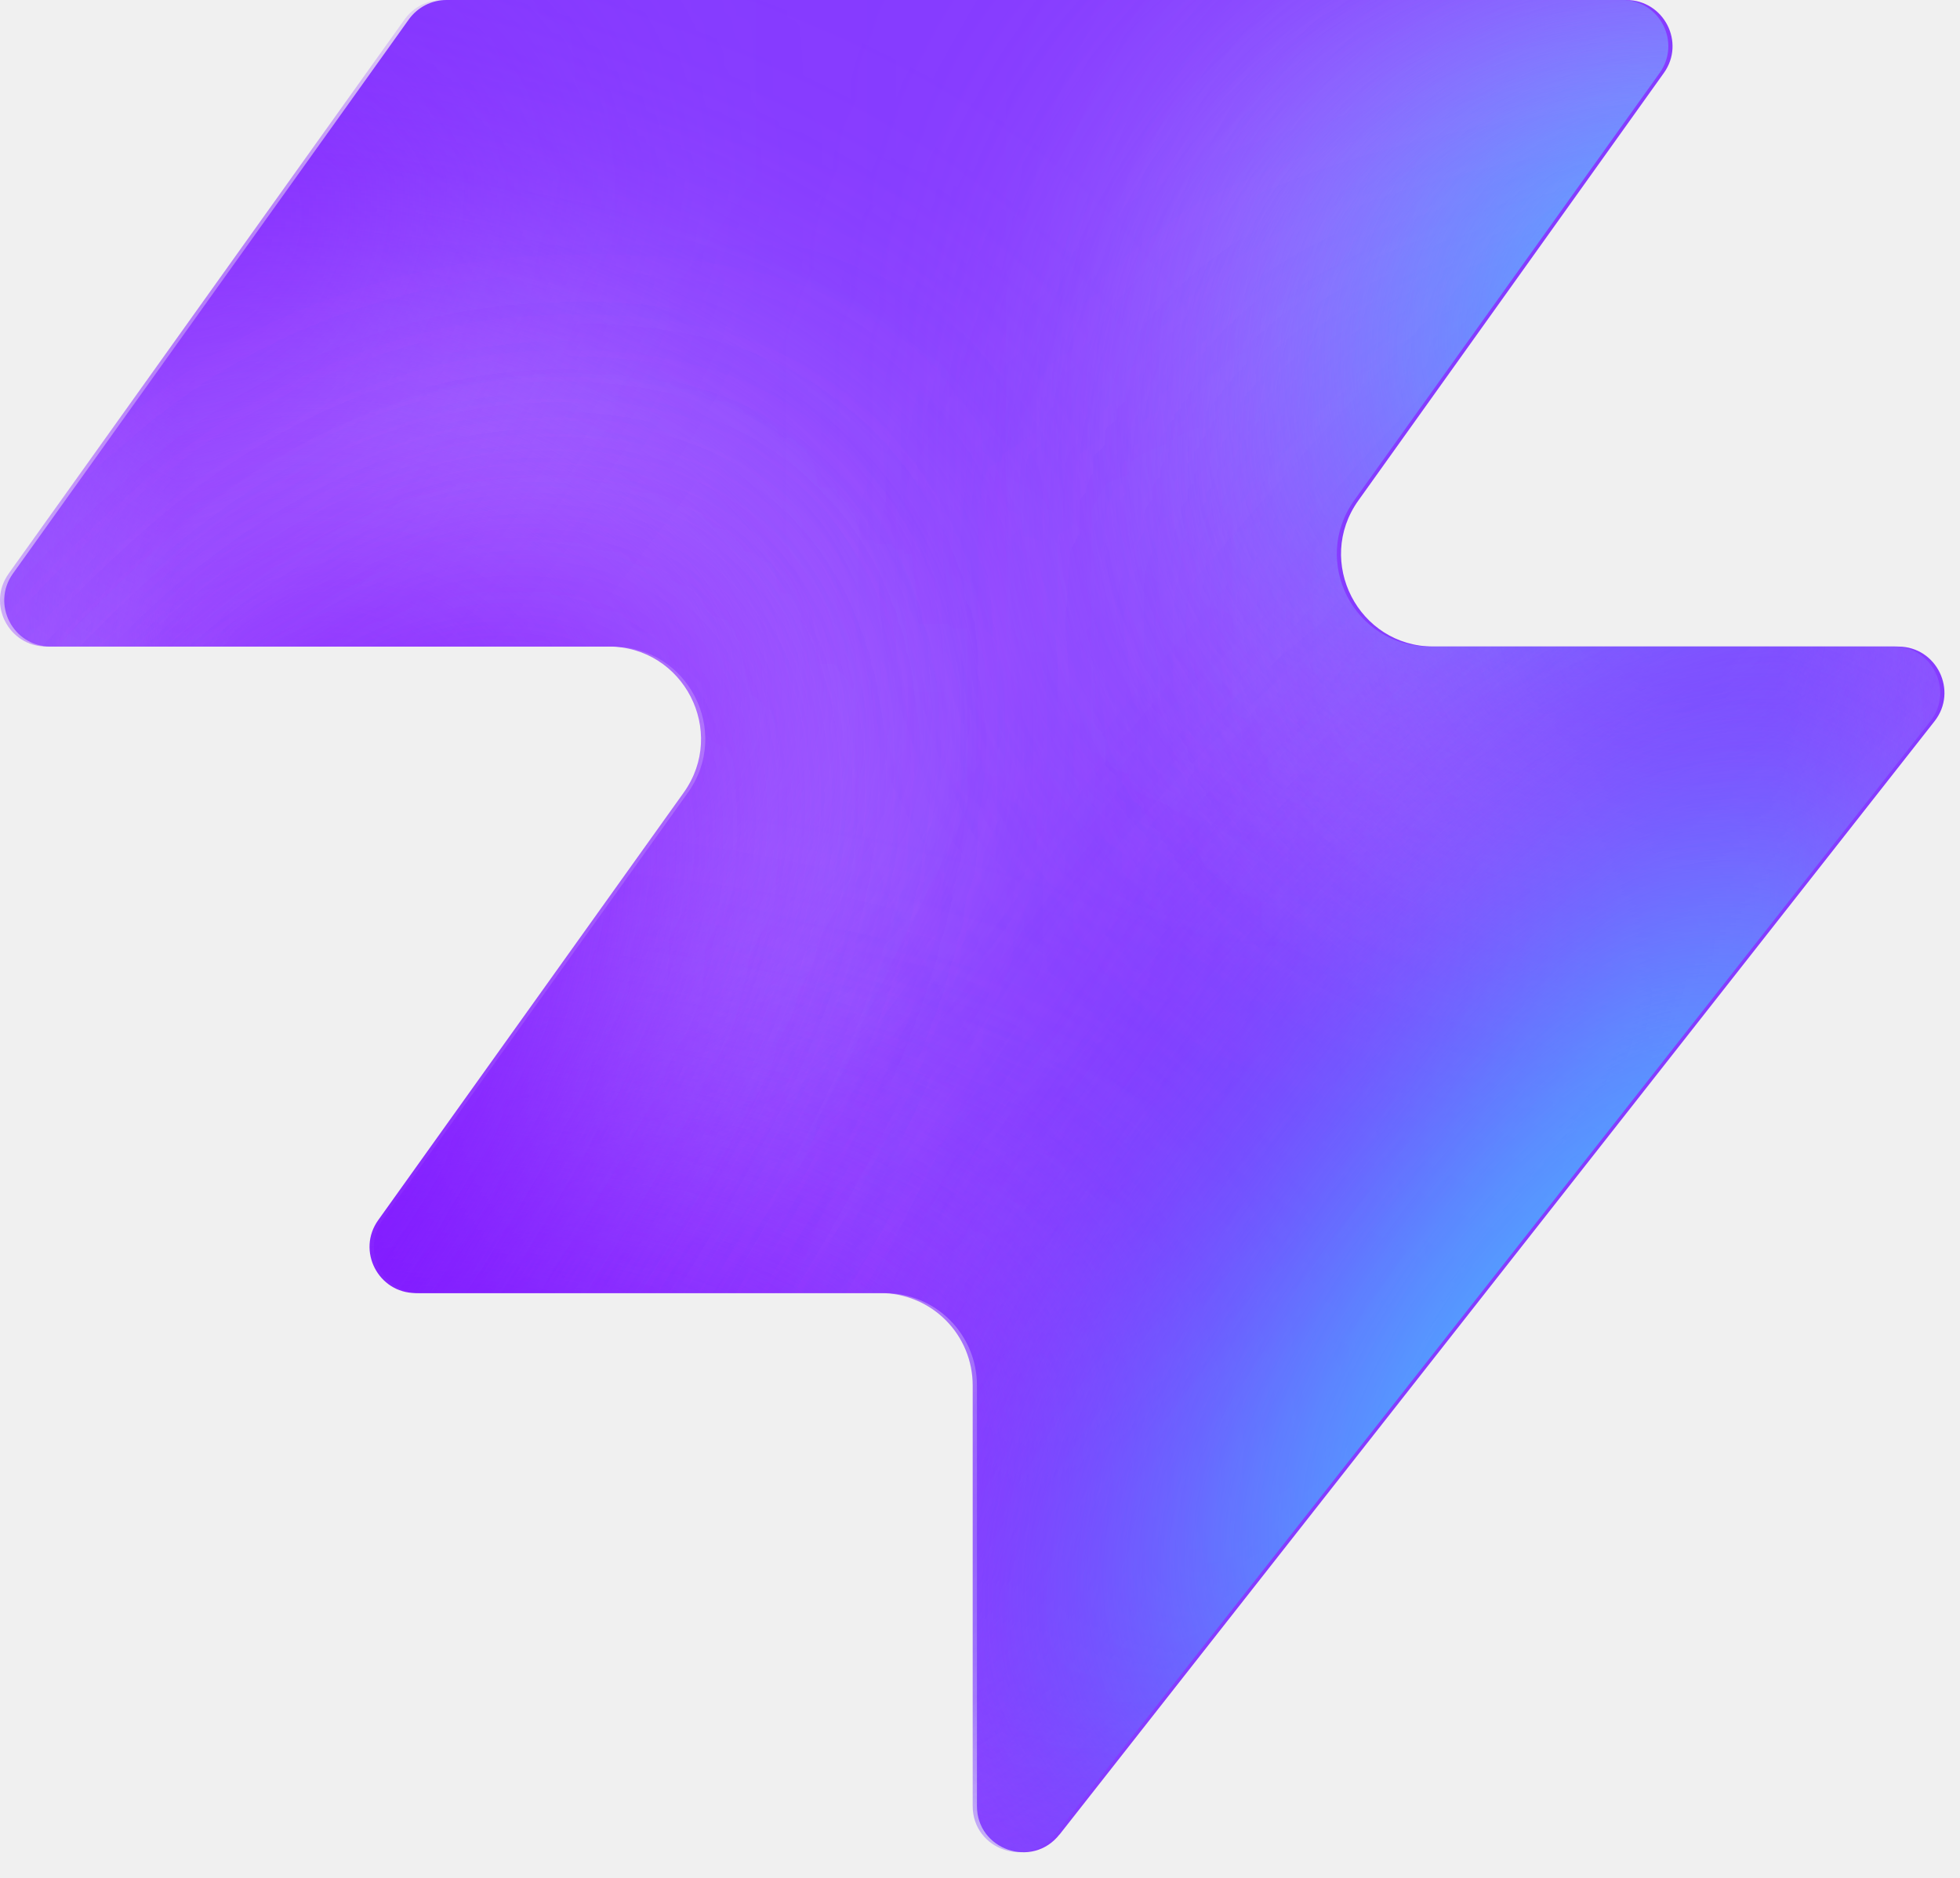
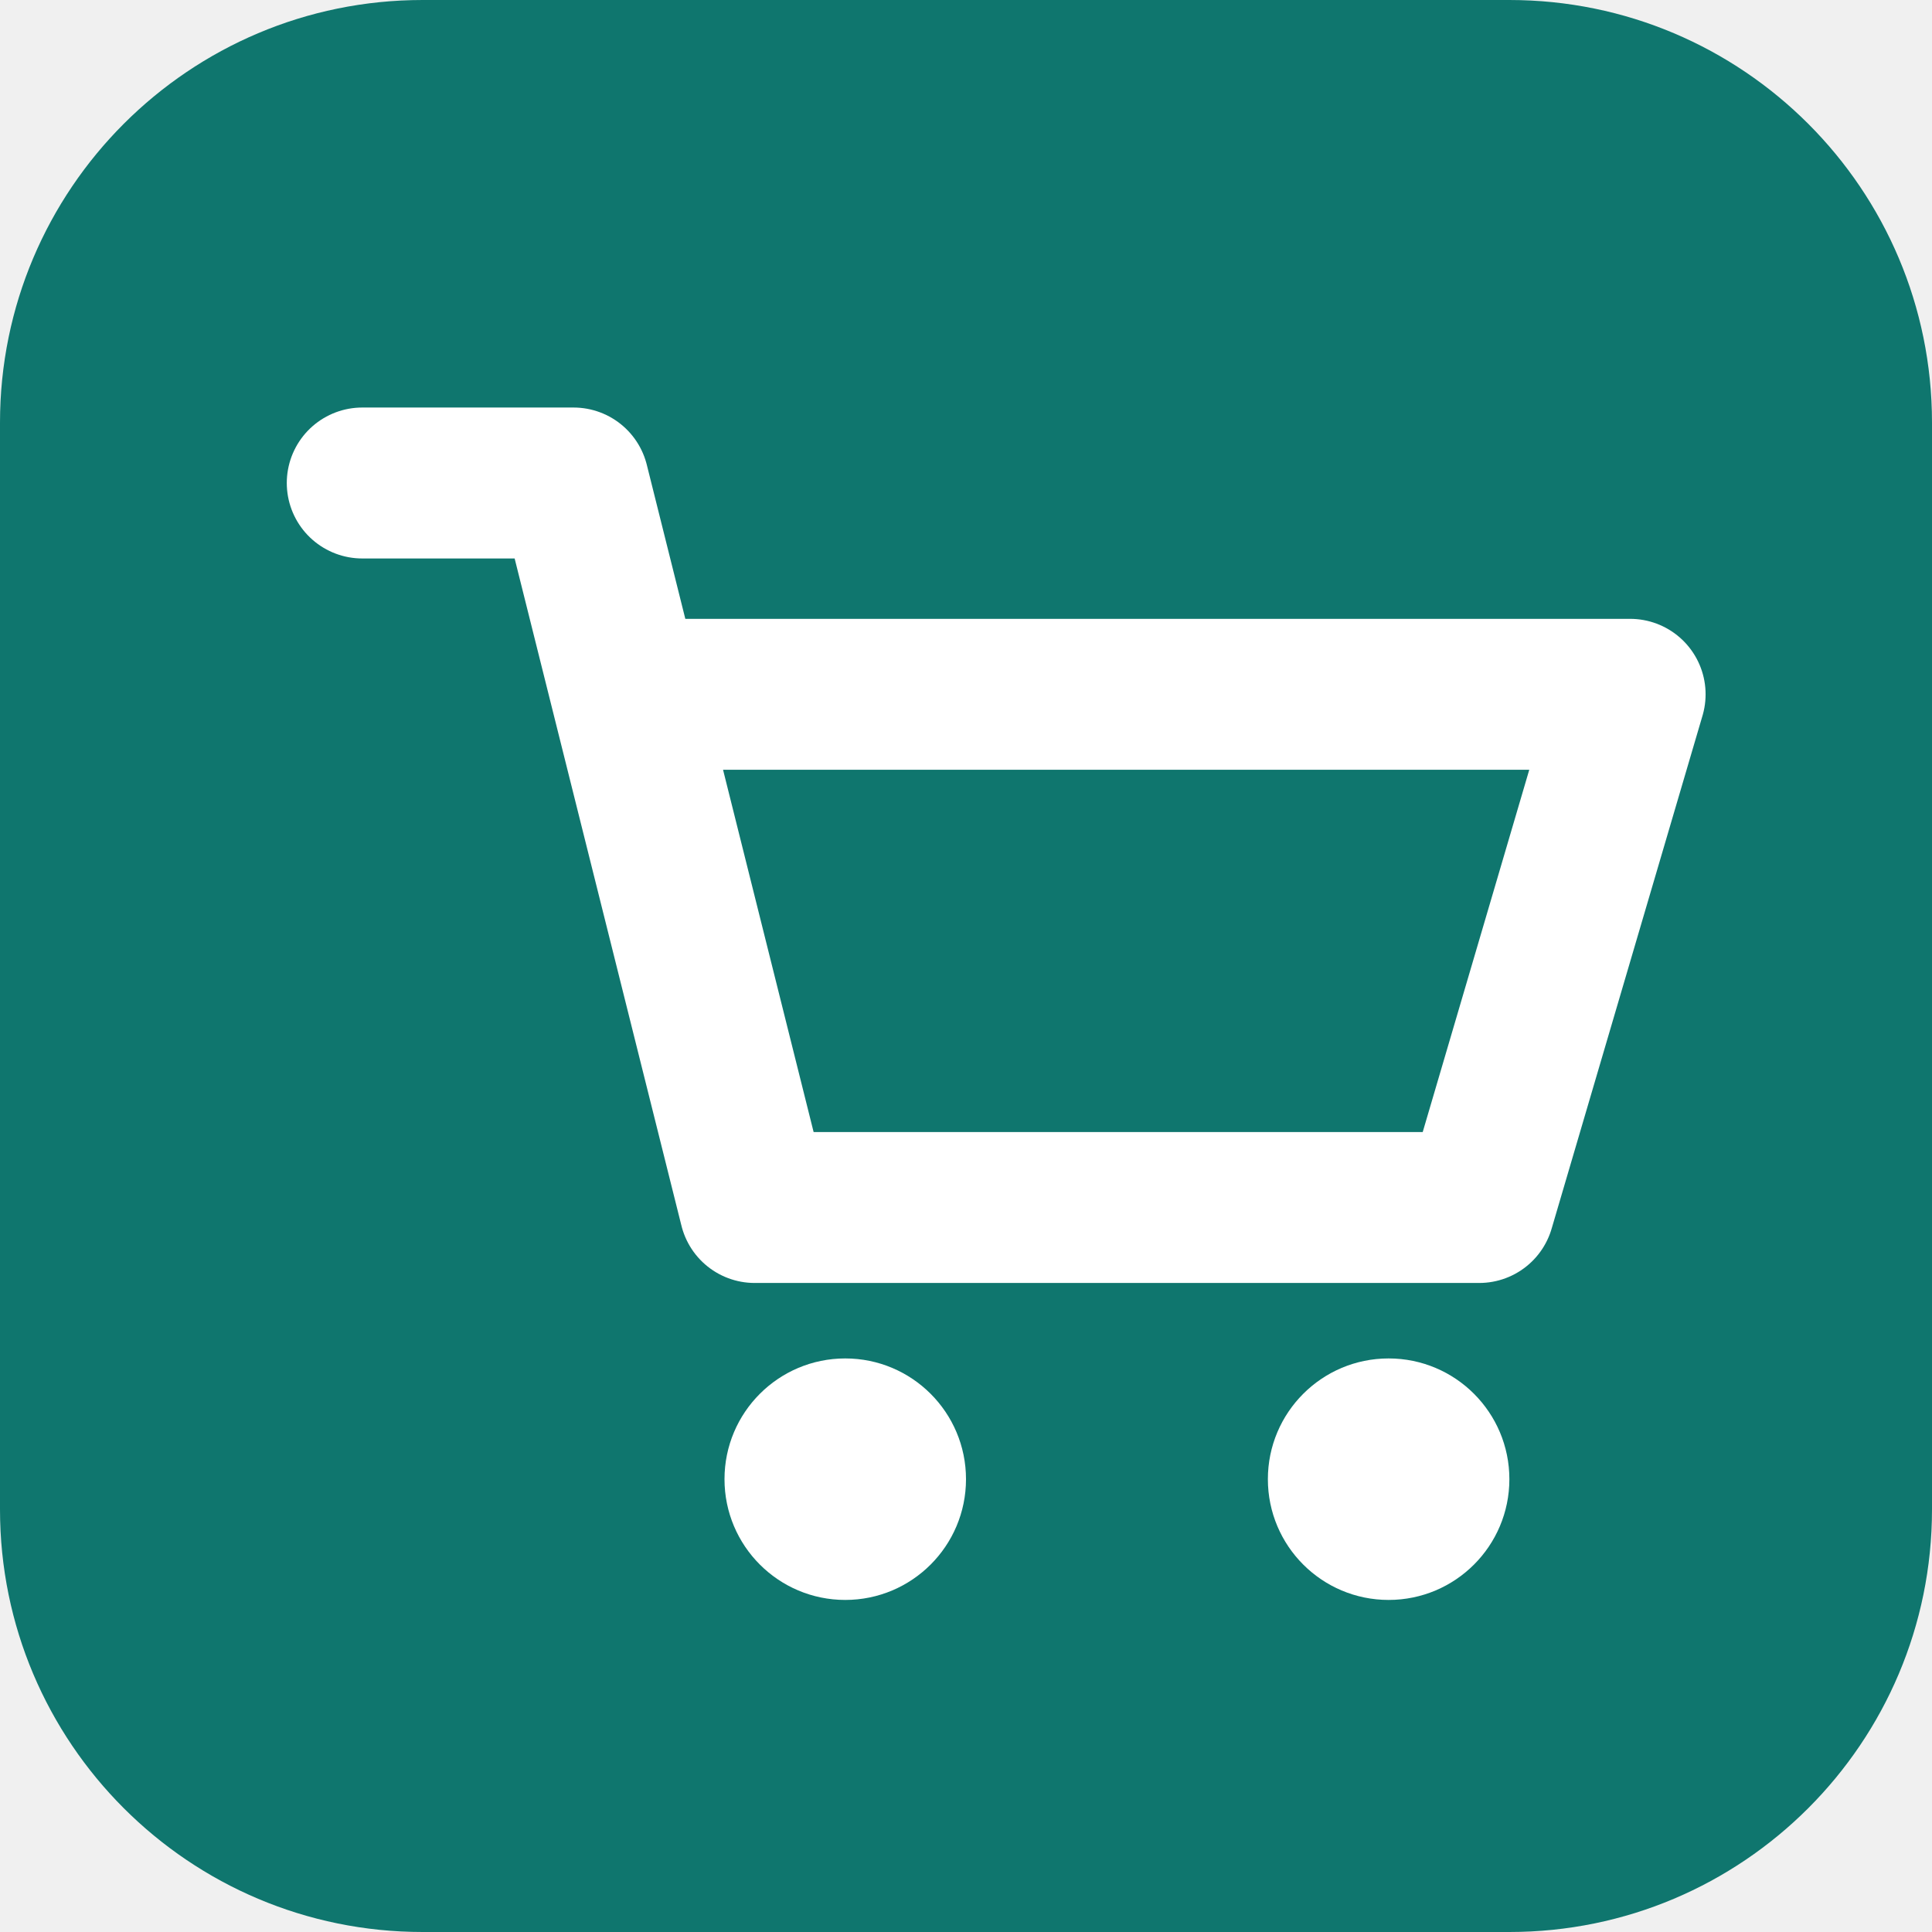
- <svg xmlns="http://www.w3.org/2000/svg" width="48" height="46" fill="none" viewBox="0 0 48 46">
-   <path fill="#863bff" d="M25.946 44.938c-.664.845-2.021.375-2.021-.698V33.937a2.26 2.26 0 0 0-2.262-2.262H10.287c-.92 0-1.456-1.04-.92-1.788l7.48-10.471c1.07-1.497 0-3.578-1.842-3.578H1.237c-.92 0-1.456-1.04-.92-1.788L10.013.474c.214-.297.556-.474.92-.474h28.894c.92 0 1.456 1.04.92 1.788l-7.48 10.471c-1.07 1.498 0 3.579 1.842 3.579h11.377c.943 0 1.473 1.088.89 1.83L25.947 44.94z" style="fill:#863bff;fill:color(display-p3 .525 .23 1);fill-opacity:1" />
-   <mask id="a" width="48" height="46" x="0" y="0" maskUnits="userSpaceOnUse" style="mask-type:alpha">
-     <path fill="#000" d="M25.842 44.938c-.664.844-2.021.375-2.021-.698V33.937a2.26 2.26 0 0 0-2.262-2.262H10.183c-.92 0-1.456-1.04-.92-1.788l7.48-10.471c1.07-1.498 0-3.579-1.842-3.579H1.133c-.92 0-1.456-1.04-.92-1.787L9.91.473c.214-.297.556-.474.92-.474h28.894c.92 0 1.456 1.04.92 1.788l-7.48 10.471c-1.07 1.498 0 3.578 1.842 3.578h11.377c.943 0 1.473 1.088.89 1.832L25.843 44.94z" style="fill:#000;fill-opacity:1" />
-   </mask>
-   <g mask="url(#a)">
-     <g filter="url(#b)">
-       <ellipse cx="5.508" cy="14.704" fill="#ede6ff" rx="5.508" ry="14.704" style="fill:#ede6ff;fill:color(display-p3 .927 .903 1);fill-opacity:1" transform="matrix(.00324 1 1 -.00324 -4.47 31.516)" />
-     </g>
-     <g filter="url(#c)">
-       <ellipse cx="10.399" cy="29.851" fill="#ede6ff" rx="10.399" ry="29.851" style="fill:#ede6ff;fill:color(display-p3 .927 .903 1);fill-opacity:1" transform="matrix(.00324 1 1 -.00324 -39.328 7.883)" />
-     </g>
-     <g filter="url(#d)">
-       <ellipse cx="5.508" cy="30.487" fill="#7e14ff" rx="5.508" ry="30.487" style="fill:#7e14ff;fill:color(display-p3 .492 .077 1);fill-opacity:1" transform="rotate(89.814 -25.913 -14.639)scale(1 -1)" />
-     </g>
-     <g filter="url(#e)">
-       <ellipse cx="5.508" cy="30.599" fill="#7e14ff" rx="5.508" ry="30.599" style="fill:#7e14ff;fill:color(display-p3 .492 .077 1);fill-opacity:1" transform="rotate(89.814 -32.644 -3.334)scale(1 -1)" />
-     </g>
-     <g filter="url(#f)">
-       <ellipse cx="5.508" cy="30.599" fill="#7e14ff" rx="5.508" ry="30.599" style="fill:#7e14ff;fill:color(display-p3 .492 .077 1);fill-opacity:1" transform="matrix(.00324 1 1 -.00324 -34.34 30.47)" />
-     </g>
-     <g filter="url(#g)">
-       <ellipse cx="14.072" cy="22.078" fill="#ede6ff" rx="14.072" ry="22.078" style="fill:#ede6ff;fill:color(display-p3 .927 .903 1);fill-opacity:1" transform="rotate(93.35 24.506 48.493)scale(-1 1)" />
-     </g>
-     <g filter="url(#h)">
-       <ellipse cx="3.47" cy="21.501" fill="#7e14ff" rx="3.47" ry="21.501" style="fill:#7e14ff;fill:color(display-p3 .492 .077 1);fill-opacity:1" transform="rotate(89.009 28.708 47.59)scale(-1 1)" />
-     </g>
-     <g filter="url(#i)">
-       <ellipse cx="3.47" cy="21.501" fill="#7e14ff" rx="3.47" ry="21.501" style="fill:#7e14ff;fill:color(display-p3 .492 .077 1);fill-opacity:1" transform="rotate(89.009 28.708 47.59)scale(-1 1)" />
-     </g>
-     <g filter="url(#j)">
-       <ellipse cx=".387" cy="8.972" fill="#7e14ff" rx="4.407" ry="29.108" style="fill:#7e14ff;fill:color(display-p3 .492 .077 1);fill-opacity:1" transform="rotate(39.51 .387 8.972)" />
-     </g>
-     <g filter="url(#k)">
-       <ellipse cx="47.523" cy="-6.092" fill="#7e14ff" rx="4.407" ry="29.108" style="fill:#7e14ff;fill:color(display-p3 .492 .077 1);fill-opacity:1" transform="rotate(37.892 47.523 -6.092)" />
-     </g>
-     <g filter="url(#l)">
-       <ellipse cx="41.412" cy="6.333" fill="#47bfff" rx="5.971" ry="9.665" style="fill:#47bfff;fill:color(display-p3 .28 .748 1);fill-opacity:1" transform="rotate(37.892 41.412 6.333)" />
-     </g>
-     <g filter="url(#m)">
-       <ellipse cx="-1.879" cy="38.332" fill="#7e14ff" rx="4.407" ry="29.108" style="fill:#7e14ff;fill:color(display-p3 .492 .077 1);fill-opacity:1" transform="rotate(37.892 -1.88 38.332)" />
-     </g>
-     <g filter="url(#n)">
-       <ellipse cx="-1.879" cy="38.332" fill="#7e14ff" rx="4.407" ry="29.108" style="fill:#7e14ff;fill:color(display-p3 .492 .077 1);fill-opacity:1" transform="rotate(37.892 -1.88 38.332)" />
-     </g>
-     <g filter="url(#o)">
-       <ellipse cx="35.651" cy="29.907" fill="#7e14ff" rx="4.407" ry="29.108" style="fill:#7e14ff;fill:color(display-p3 .492 .077 1);fill-opacity:1" transform="rotate(37.892 35.651 29.907)" />
-     </g>
-     <g filter="url(#p)">
-       <ellipse cx="38.418" cy="32.4" fill="#47bfff" rx="5.971" ry="15.297" style="fill:#47bfff;fill:color(display-p3 .28 .748 1);fill-opacity:1" transform="rotate(37.892 38.418 32.4)" />
-     </g>
-   </g>
-   <defs>
-     <filter id="b" width="60.045" height="41.654" x="-19.77" y="16.149" color-interpolation-filters="sRGB" filterUnits="userSpaceOnUse">
-       <feFlood flood-opacity="0" result="BackgroundImageFix" />
-       <feBlend in="SourceGraphic" in2="BackgroundImageFix" result="shape" />
-       <feGaussianBlur result="effect1_foregroundBlur_2002_17158" stdDeviation="7.659" />
-     </filter>
-     <filter id="c" width="90.34" height="51.437" x="-54.613" y="-7.533" color-interpolation-filters="sRGB" filterUnits="userSpaceOnUse">
-       <feFlood flood-opacity="0" result="BackgroundImageFix" />
-       <feBlend in="SourceGraphic" in2="BackgroundImageFix" result="shape" />
-       <feGaussianBlur result="effect1_foregroundBlur_2002_17158" stdDeviation="7.659" />
-     </filter>
-     <filter id="d" width="79.355" height="29.4" x="-49.64" y="2.03" color-interpolation-filters="sRGB" filterUnits="userSpaceOnUse">
-       <feFlood flood-opacity="0" result="BackgroundImageFix" />
-       <feBlend in="SourceGraphic" in2="BackgroundImageFix" result="shape" />
-       <feGaussianBlur result="effect1_foregroundBlur_2002_17158" stdDeviation="4.596" />
-     </filter>
-     <filter id="e" width="79.579" height="29.4" x="-45.045" y="20.029" color-interpolation-filters="sRGB" filterUnits="userSpaceOnUse">
-       <feFlood flood-opacity="0" result="BackgroundImageFix" />
-       <feBlend in="SourceGraphic" in2="BackgroundImageFix" result="shape" />
-       <feGaussianBlur result="effect1_foregroundBlur_2002_17158" stdDeviation="4.596" />
-     </filter>
-     <filter id="f" width="79.579" height="29.4" x="-43.513" y="21.178" color-interpolation-filters="sRGB" filterUnits="userSpaceOnUse">
-       <feFlood flood-opacity="0" result="BackgroundImageFix" />
-       <feBlend in="SourceGraphic" in2="BackgroundImageFix" result="shape" />
-       <feGaussianBlur result="effect1_foregroundBlur_2002_17158" stdDeviation="4.596" />
-     </filter>
-     <filter id="g" width="74.749" height="58.852" x="15.756" y="-17.901" color-interpolation-filters="sRGB" filterUnits="userSpaceOnUse">
-       <feFlood flood-opacity="0" result="BackgroundImageFix" />
-       <feBlend in="SourceGraphic" in2="BackgroundImageFix" result="shape" />
-       <feGaussianBlur result="effect1_foregroundBlur_2002_17158" stdDeviation="7.659" />
-     </filter>
-     <filter id="h" width="61.377" height="25.362" x="23.548" y="2.284" color-interpolation-filters="sRGB" filterUnits="userSpaceOnUse">
-       <feFlood flood-opacity="0" result="BackgroundImageFix" />
-       <feBlend in="SourceGraphic" in2="BackgroundImageFix" result="shape" />
-       <feGaussianBlur result="effect1_foregroundBlur_2002_17158" stdDeviation="4.596" />
-     </filter>
-     <filter id="i" width="61.377" height="25.362" x="23.548" y="2.284" color-interpolation-filters="sRGB" filterUnits="userSpaceOnUse">
-       <feFlood flood-opacity="0" result="BackgroundImageFix" />
-       <feBlend in="SourceGraphic" in2="BackgroundImageFix" result="shape" />
-       <feGaussianBlur result="effect1_foregroundBlur_2002_17158" stdDeviation="4.596" />
-     </filter>
-     <filter id="j" width="56.045" height="63.649" x="-27.636" y="-22.853" color-interpolation-filters="sRGB" filterUnits="userSpaceOnUse">
-       <feFlood flood-opacity="0" result="BackgroundImageFix" />
-       <feBlend in="SourceGraphic" in2="BackgroundImageFix" result="shape" />
-       <feGaussianBlur result="effect1_foregroundBlur_2002_17158" stdDeviation="4.596" />
-     </filter>
-     <filter id="k" width="54.814" height="64.646" x="20.116" y="-38.415" color-interpolation-filters="sRGB" filterUnits="userSpaceOnUse">
-       <feFlood flood-opacity="0" result="BackgroundImageFix" />
-       <feBlend in="SourceGraphic" in2="BackgroundImageFix" result="shape" />
-       <feGaussianBlur result="effect1_foregroundBlur_2002_17158" stdDeviation="4.596" />
-     </filter>
-     <filter id="l" width="33.541" height="35.313" x="24.641" y="-11.323" color-interpolation-filters="sRGB" filterUnits="userSpaceOnUse">
-       <feFlood flood-opacity="0" result="BackgroundImageFix" />
-       <feBlend in="SourceGraphic" in2="BackgroundImageFix" result="shape" />
-       <feGaussianBlur result="effect1_foregroundBlur_2002_17158" stdDeviation="4.596" />
-     </filter>
-     <filter id="m" width="54.814" height="64.646" x="-29.286" y="6.009" color-interpolation-filters="sRGB" filterUnits="userSpaceOnUse">
-       <feFlood flood-opacity="0" result="BackgroundImageFix" />
-       <feBlend in="SourceGraphic" in2="BackgroundImageFix" result="shape" />
-       <feGaussianBlur result="effect1_foregroundBlur_2002_17158" stdDeviation="4.596" />
-     </filter>
-     <filter id="n" width="54.814" height="64.646" x="-29.286" y="6.009" color-interpolation-filters="sRGB" filterUnits="userSpaceOnUse">
-       <feFlood flood-opacity="0" result="BackgroundImageFix" />
-       <feBlend in="SourceGraphic" in2="BackgroundImageFix" result="shape" />
-       <feGaussianBlur result="effect1_foregroundBlur_2002_17158" stdDeviation="4.596" />
-     </filter>
-     <filter id="o" width="54.814" height="64.646" x="8.244" y="-2.416" color-interpolation-filters="sRGB" filterUnits="userSpaceOnUse">
-       <feFlood flood-opacity="0" result="BackgroundImageFix" />
-       <feBlend in="SourceGraphic" in2="BackgroundImageFix" result="shape" />
-       <feGaussianBlur result="effect1_foregroundBlur_2002_17158" stdDeviation="4.596" />
-     </filter>
-     <filter id="p" width="39.409" height="43.623" x="18.713" y="10.588" color-interpolation-filters="sRGB" filterUnits="userSpaceOnUse">
-       <feFlood flood-opacity="0" result="BackgroundImageFix" />
-       <feBlend in="SourceGraphic" in2="BackgroundImageFix" result="shape" />
-       <feGaussianBlur result="effect1_foregroundBlur_2002_17158" stdDeviation="4.596" />
-     </filter>
-   </defs>
+ <svg xmlns="http://www.w3.org/2000/svg" viewBox="0 0 64 64">
+   <rect width="64" height="64" rx="14" fill="#0f766e" />
+   <path d="M12 16h7l6 24h24l5-17H22" fill="none" stroke="#fff" stroke-width="5" stroke-linecap="round" stroke-linejoin="round" />
+   <circle cx="28" cy="49" r="4" fill="#fff" />
+   <circle cx="46" cy="49" r="4" fill="#fff" />
</svg>
